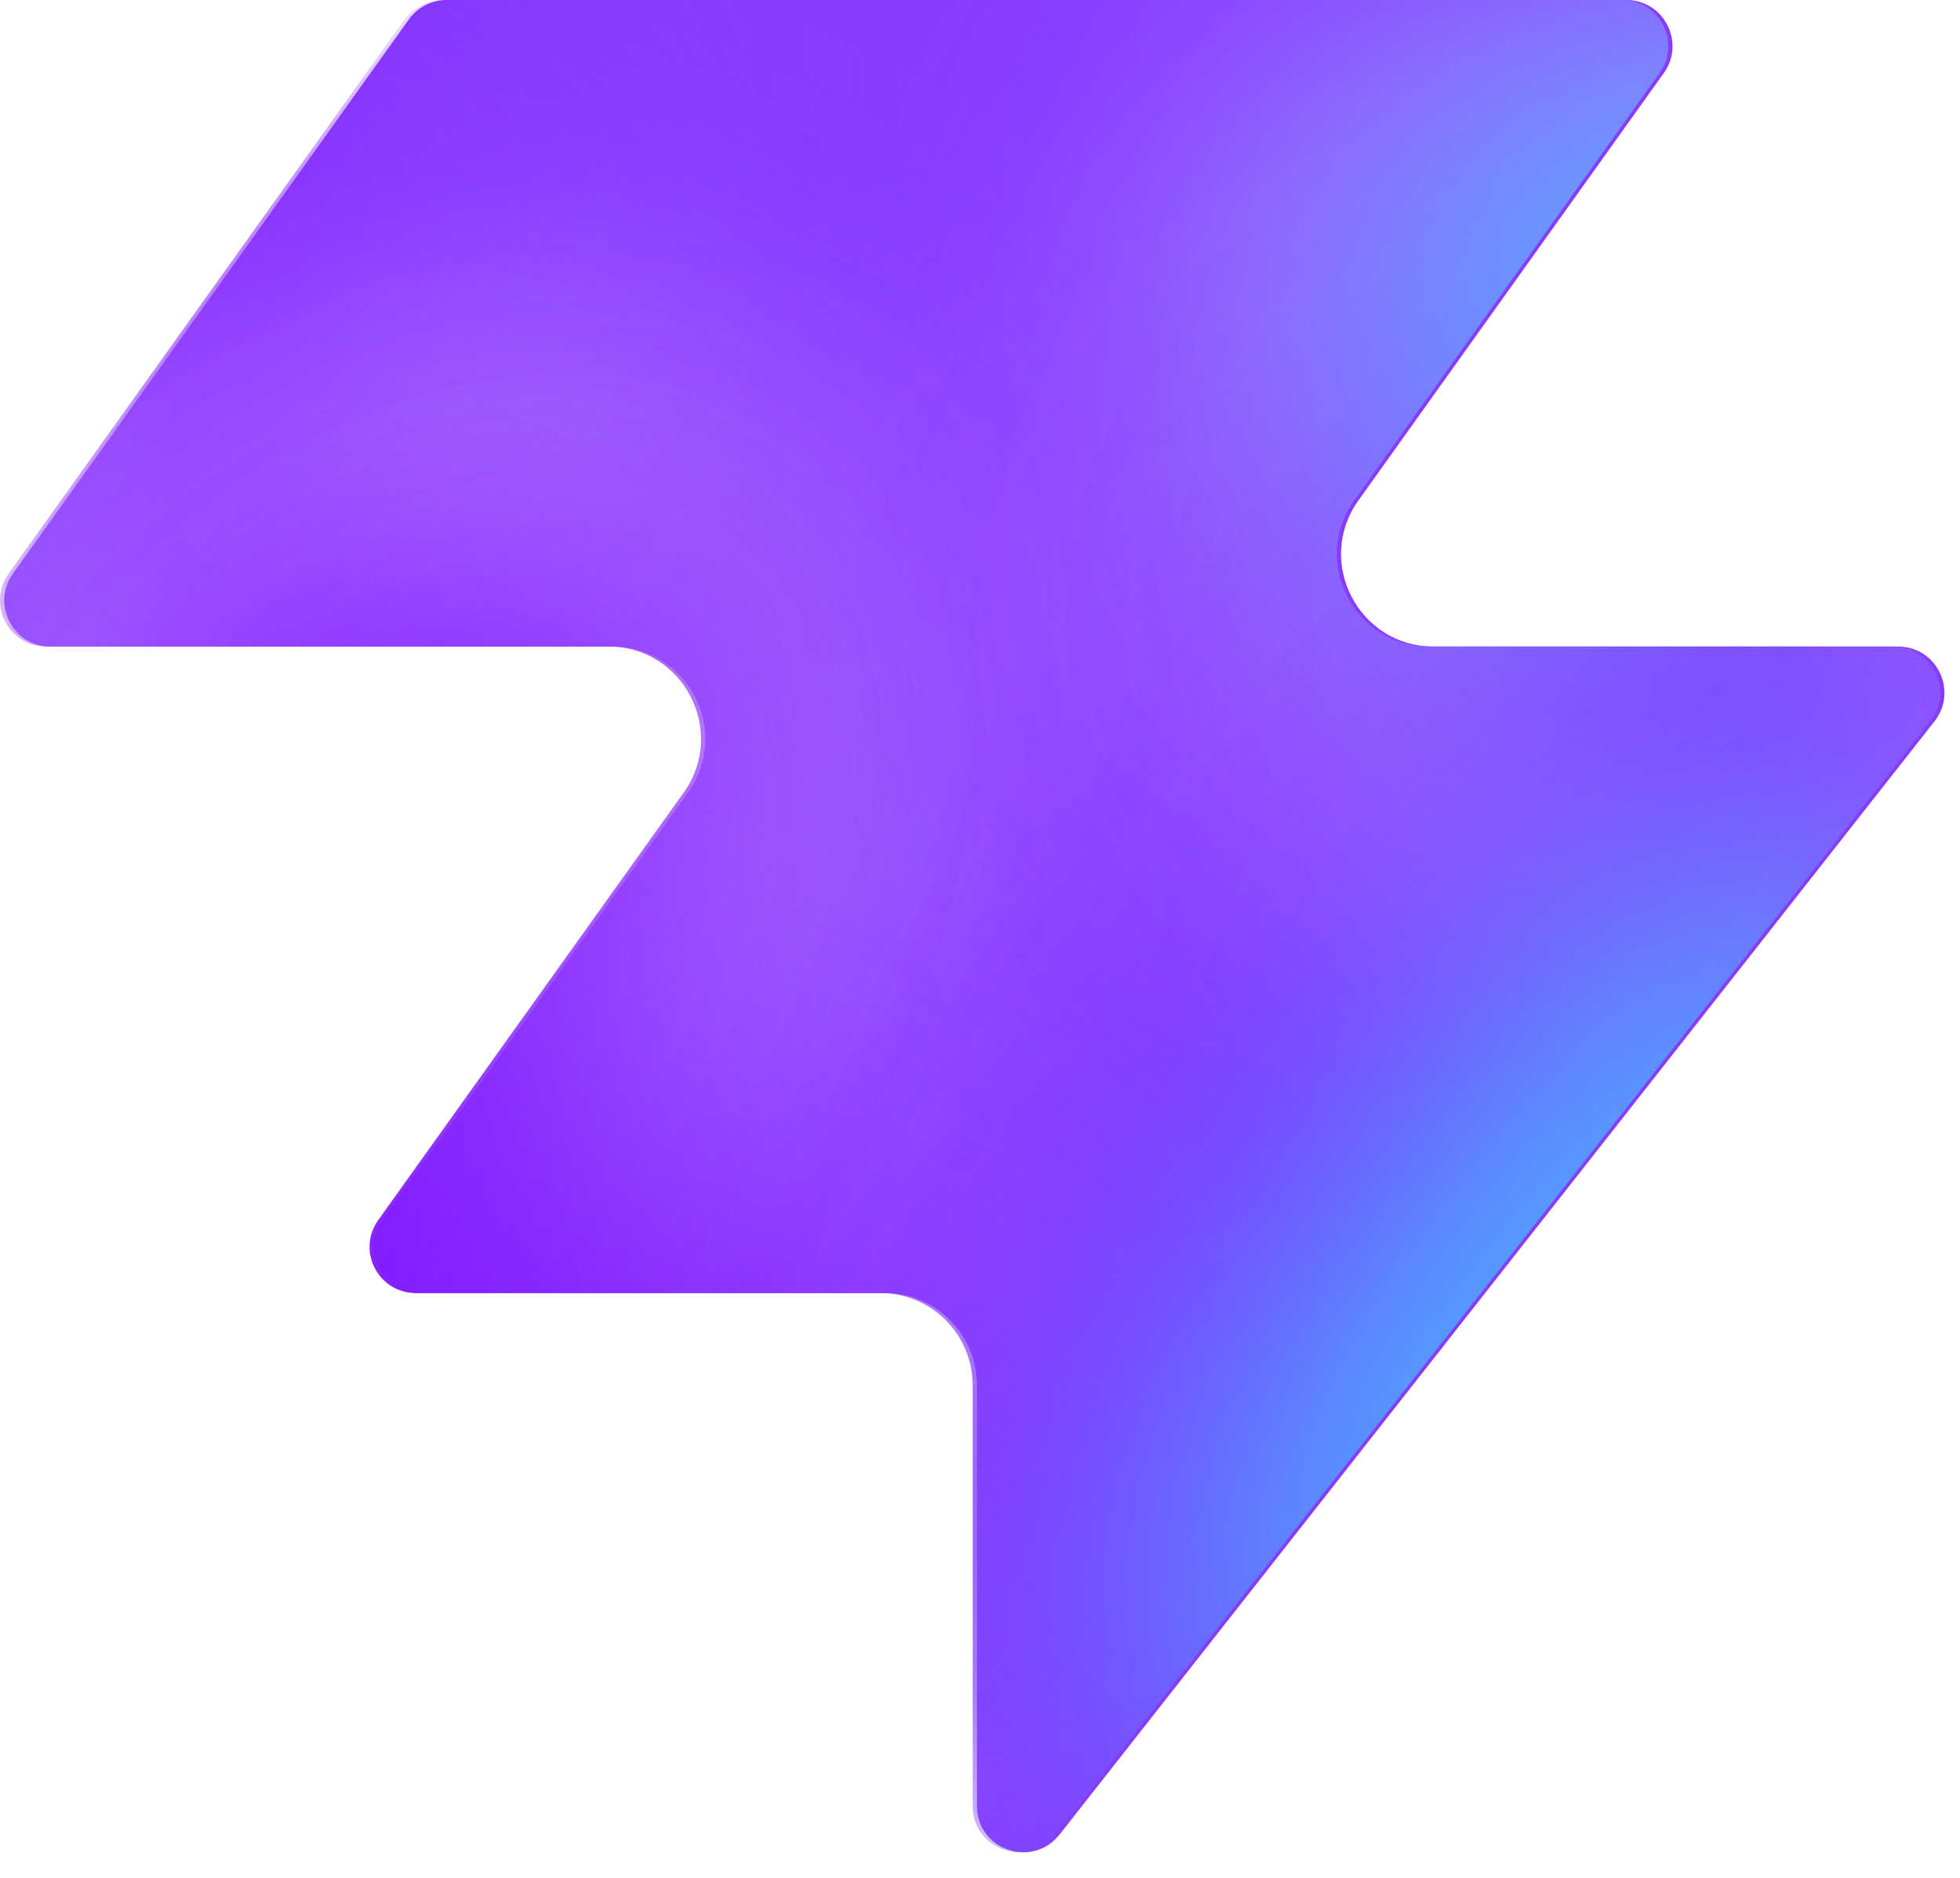
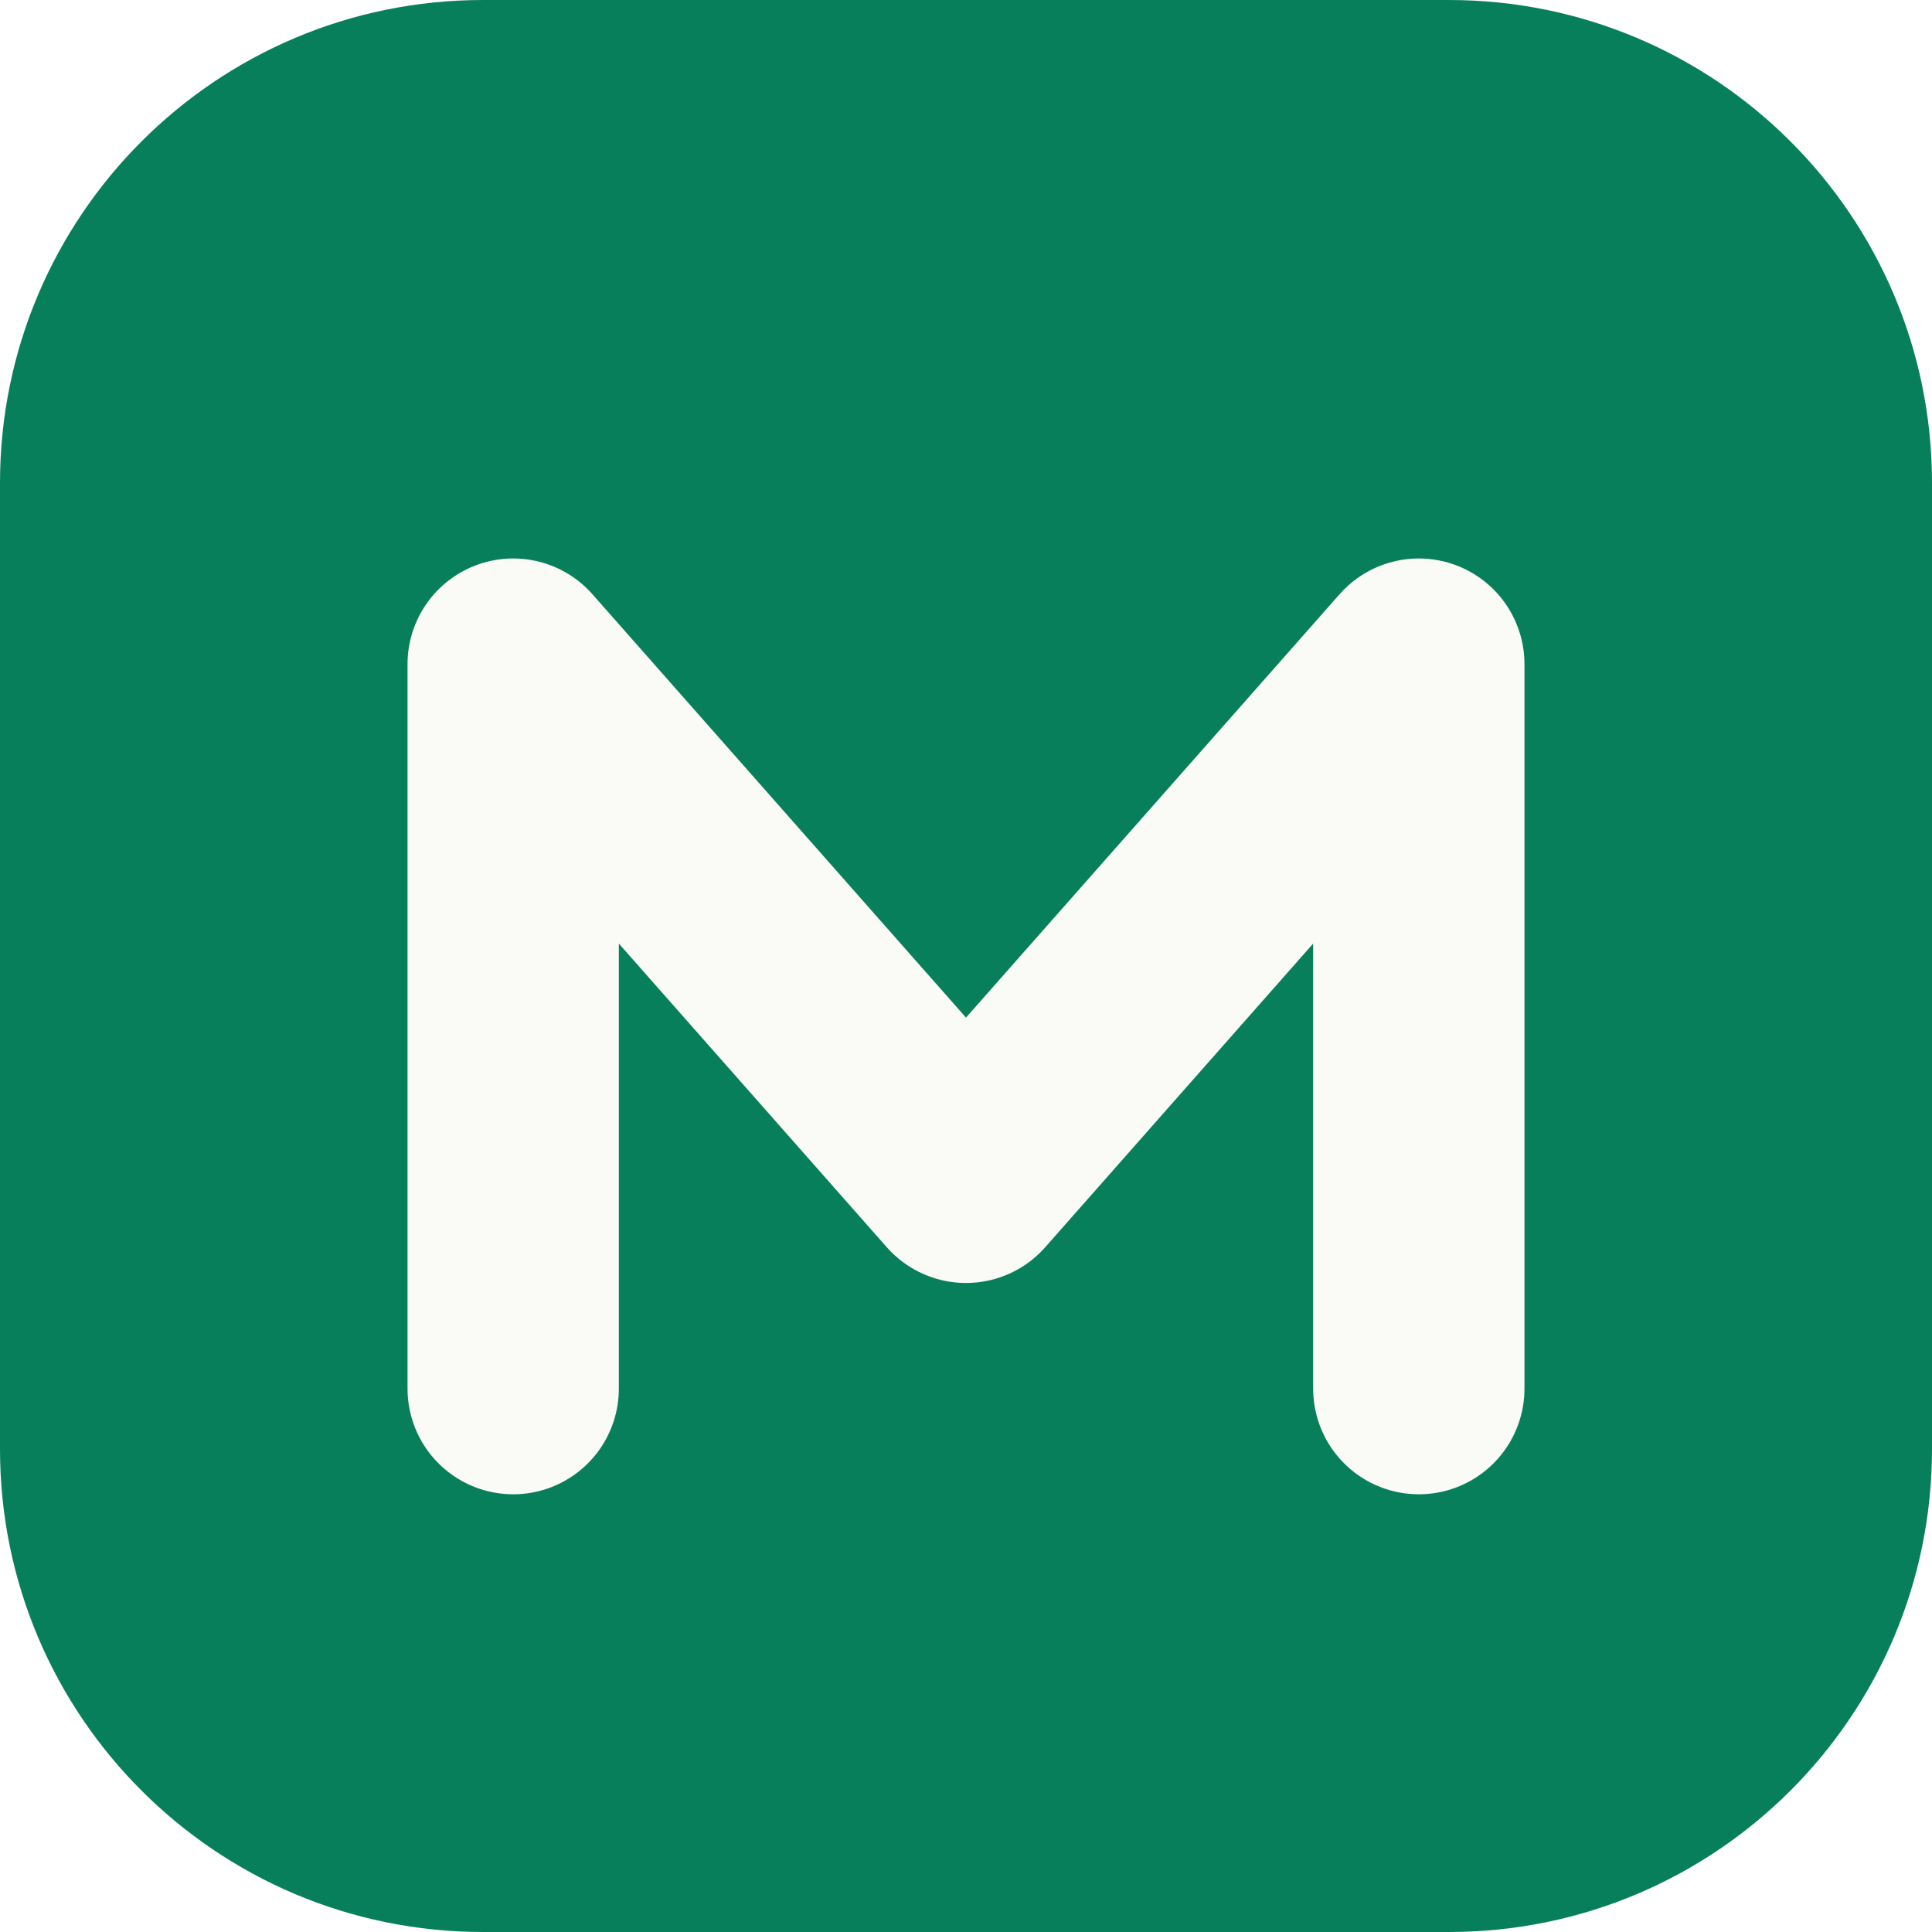
- <svg xmlns="http://www.w3.org/2000/svg" width="48" height="46" fill="none" viewBox="0 0 48 46">
-   <path fill="#863bff" d="M25.946 44.938c-.664.845-2.021.375-2.021-.698V33.937a2.26 2.26 0 0 0-2.262-2.262H10.287c-.92 0-1.456-1.04-.92-1.788l7.48-10.471c1.07-1.497 0-3.578-1.842-3.578H1.237c-.92 0-1.456-1.04-.92-1.788L10.013.474c.214-.297.556-.474.92-.474h28.894c.92 0 1.456 1.04.92 1.788l-7.48 10.471c-1.07 1.498 0 3.579 1.842 3.579h11.377c.943 0 1.473 1.088.89 1.83L25.947 44.94z" style="fill:#863bff;fill:color(display-p3 .525 .23 1);fill-opacity:1" />
-   <mask id="a" width="48" height="46" x="0" y="0" maskUnits="userSpaceOnUse" style="mask-type:alpha">
-     <path fill="#000" d="M25.842 44.938c-.664.844-2.021.375-2.021-.698V33.937a2.26 2.26 0 0 0-2.262-2.262H10.183c-.92 0-1.456-1.04-.92-1.788l7.48-10.471c1.07-1.498 0-3.579-1.842-3.579H1.133c-.92 0-1.456-1.04-.92-1.787L9.91.473c.214-.297.556-.474.92-.474h28.894c.92 0 1.456 1.04.92 1.788l-7.48 10.471c-1.07 1.498 0 3.578 1.842 3.578h11.377c.943 0 1.473 1.088.89 1.832L25.843 44.94z" style="fill:#000;fill-opacity:1" />
-   </mask>
-   <g mask="url(#a)">
-     <g filter="url(#b)">
-       <ellipse cx="5.508" cy="14.704" fill="#ede6ff" rx="5.508" ry="14.704" style="fill:#ede6ff;fill:color(display-p3 .927 .903 1);fill-opacity:1" transform="matrix(.00324 1 1 -.00324 -4.47 31.516)" />
-     </g>
-     <g filter="url(#c)">
-       <ellipse cx="10.399" cy="29.851" fill="#ede6ff" rx="10.399" ry="29.851" style="fill:#ede6ff;fill:color(display-p3 .927 .903 1);fill-opacity:1" transform="matrix(.00324 1 1 -.00324 -39.328 7.883)" />
-     </g>
-     <g filter="url(#d)">
-       <ellipse cx="5.508" cy="30.487" fill="#7e14ff" rx="5.508" ry="30.487" style="fill:#7e14ff;fill:color(display-p3 .492 .077 1);fill-opacity:1" transform="rotate(89.814 -25.913 -14.639)scale(1 -1)" />
-     </g>
-     <g filter="url(#e)">
-       <ellipse cx="5.508" cy="30.599" fill="#7e14ff" rx="5.508" ry="30.599" style="fill:#7e14ff;fill:color(display-p3 .492 .077 1);fill-opacity:1" transform="rotate(89.814 -32.644 -3.334)scale(1 -1)" />
-     </g>
-     <g filter="url(#f)">
-       <ellipse cx="5.508" cy="30.599" fill="#7e14ff" rx="5.508" ry="30.599" style="fill:#7e14ff;fill:color(display-p3 .492 .077 1);fill-opacity:1" transform="matrix(.00324 1 1 -.00324 -34.34 30.47)" />
-     </g>
-     <g filter="url(#g)">
-       <ellipse cx="14.072" cy="22.078" fill="#ede6ff" rx="14.072" ry="22.078" style="fill:#ede6ff;fill:color(display-p3 .927 .903 1);fill-opacity:1" transform="rotate(93.35 24.506 48.493)scale(-1 1)" />
-     </g>
-     <g filter="url(#h)">
-       <ellipse cx="3.47" cy="21.501" fill="#7e14ff" rx="3.47" ry="21.501" style="fill:#7e14ff;fill:color(display-p3 .492 .077 1);fill-opacity:1" transform="rotate(89.009 28.708 47.59)scale(-1 1)" />
-     </g>
-     <g filter="url(#i)">
-       <ellipse cx="3.47" cy="21.501" fill="#7e14ff" rx="3.47" ry="21.501" style="fill:#7e14ff;fill:color(display-p3 .492 .077 1);fill-opacity:1" transform="rotate(89.009 28.708 47.59)scale(-1 1)" />
-     </g>
-     <g filter="url(#j)">
-       <ellipse cx=".387" cy="8.972" fill="#7e14ff" rx="4.407" ry="29.108" style="fill:#7e14ff;fill:color(display-p3 .492 .077 1);fill-opacity:1" transform="rotate(39.51 .387 8.972)" />
-     </g>
-     <g filter="url(#k)">
-       <ellipse cx="47.523" cy="-6.092" fill="#7e14ff" rx="4.407" ry="29.108" style="fill:#7e14ff;fill:color(display-p3 .492 .077 1);fill-opacity:1" transform="rotate(37.892 47.523 -6.092)" />
-     </g>
-     <g filter="url(#l)">
-       <ellipse cx="41.412" cy="6.333" fill="#47bfff" rx="5.971" ry="9.665" style="fill:#47bfff;fill:color(display-p3 .28 .748 1);fill-opacity:1" transform="rotate(37.892 41.412 6.333)" />
-     </g>
-     <g filter="url(#m)">
-       <ellipse cx="-1.879" cy="38.332" fill="#7e14ff" rx="4.407" ry="29.108" style="fill:#7e14ff;fill:color(display-p3 .492 .077 1);fill-opacity:1" transform="rotate(37.892 -1.88 38.332)" />
-     </g>
-     <g filter="url(#n)">
-       <ellipse cx="-1.879" cy="38.332" fill="#7e14ff" rx="4.407" ry="29.108" style="fill:#7e14ff;fill:color(display-p3 .492 .077 1);fill-opacity:1" transform="rotate(37.892 -1.88 38.332)" />
-     </g>
-     <g filter="url(#o)">
-       <ellipse cx="35.651" cy="29.907" fill="#7e14ff" rx="4.407" ry="29.108" style="fill:#7e14ff;fill:color(display-p3 .492 .077 1);fill-opacity:1" transform="rotate(37.892 35.651 29.907)" />
-     </g>
-     <g filter="url(#p)">
-       <ellipse cx="38.418" cy="32.4" fill="#47bfff" rx="5.971" ry="15.297" style="fill:#47bfff;fill:color(display-p3 .28 .748 1);fill-opacity:1" transform="rotate(37.892 38.418 32.4)" />
-     </g>
-   </g>
-   <defs>
-     <filter id="b" width="60.045" height="41.654" x="-19.77" y="16.149" color-interpolation-filters="sRGB" filterUnits="userSpaceOnUse">
-       <feFlood flood-opacity="0" result="BackgroundImageFix" />
-       <feBlend in="SourceGraphic" in2="BackgroundImageFix" result="shape" />
-       <feGaussianBlur result="effect1_foregroundBlur_2002_17158" stdDeviation="7.659" />
-     </filter>
-     <filter id="c" width="90.34" height="51.437" x="-54.613" y="-7.533" color-interpolation-filters="sRGB" filterUnits="userSpaceOnUse">
-       <feFlood flood-opacity="0" result="BackgroundImageFix" />
-       <feBlend in="SourceGraphic" in2="BackgroundImageFix" result="shape" />
-       <feGaussianBlur result="effect1_foregroundBlur_2002_17158" stdDeviation="7.659" />
-     </filter>
-     <filter id="d" width="79.355" height="29.4" x="-49.64" y="2.03" color-interpolation-filters="sRGB" filterUnits="userSpaceOnUse">
-       <feFlood flood-opacity="0" result="BackgroundImageFix" />
-       <feBlend in="SourceGraphic" in2="BackgroundImageFix" result="shape" />
-       <feGaussianBlur result="effect1_foregroundBlur_2002_17158" stdDeviation="4.596" />
-     </filter>
-     <filter id="e" width="79.579" height="29.4" x="-45.045" y="20.029" color-interpolation-filters="sRGB" filterUnits="userSpaceOnUse">
-       <feFlood flood-opacity="0" result="BackgroundImageFix" />
-       <feBlend in="SourceGraphic" in2="BackgroundImageFix" result="shape" />
-       <feGaussianBlur result="effect1_foregroundBlur_2002_17158" stdDeviation="4.596" />
-     </filter>
-     <filter id="f" width="79.579" height="29.4" x="-43.513" y="21.178" color-interpolation-filters="sRGB" filterUnits="userSpaceOnUse">
-       <feFlood flood-opacity="0" result="BackgroundImageFix" />
-       <feBlend in="SourceGraphic" in2="BackgroundImageFix" result="shape" />
-       <feGaussianBlur result="effect1_foregroundBlur_2002_17158" stdDeviation="4.596" />
-     </filter>
-     <filter id="g" width="74.749" height="58.852" x="15.756" y="-17.901" color-interpolation-filters="sRGB" filterUnits="userSpaceOnUse">
-       <feFlood flood-opacity="0" result="BackgroundImageFix" />
-       <feBlend in="SourceGraphic" in2="BackgroundImageFix" result="shape" />
-       <feGaussianBlur result="effect1_foregroundBlur_2002_17158" stdDeviation="7.659" />
-     </filter>
-     <filter id="h" width="61.377" height="25.362" x="23.548" y="2.284" color-interpolation-filters="sRGB" filterUnits="userSpaceOnUse">
-       <feFlood flood-opacity="0" result="BackgroundImageFix" />
-       <feBlend in="SourceGraphic" in2="BackgroundImageFix" result="shape" />
-       <feGaussianBlur result="effect1_foregroundBlur_2002_17158" stdDeviation="4.596" />
-     </filter>
-     <filter id="i" width="61.377" height="25.362" x="23.548" y="2.284" color-interpolation-filters="sRGB" filterUnits="userSpaceOnUse">
-       <feFlood flood-opacity="0" result="BackgroundImageFix" />
-       <feBlend in="SourceGraphic" in2="BackgroundImageFix" result="shape" />
-       <feGaussianBlur result="effect1_foregroundBlur_2002_17158" stdDeviation="4.596" />
-     </filter>
-     <filter id="j" width="56.045" height="63.649" x="-27.636" y="-22.853" color-interpolation-filters="sRGB" filterUnits="userSpaceOnUse">
-       <feFlood flood-opacity="0" result="BackgroundImageFix" />
-       <feBlend in="SourceGraphic" in2="BackgroundImageFix" result="shape" />
-       <feGaussianBlur result="effect1_foregroundBlur_2002_17158" stdDeviation="4.596" />
-     </filter>
-     <filter id="k" width="54.814" height="64.646" x="20.116" y="-38.415" color-interpolation-filters="sRGB" filterUnits="userSpaceOnUse">
-       <feFlood flood-opacity="0" result="BackgroundImageFix" />
-       <feBlend in="SourceGraphic" in2="BackgroundImageFix" result="shape" />
-       <feGaussianBlur result="effect1_foregroundBlur_2002_17158" stdDeviation="4.596" />
-     </filter>
-     <filter id="l" width="33.541" height="35.313" x="24.641" y="-11.323" color-interpolation-filters="sRGB" filterUnits="userSpaceOnUse">
-       <feFlood flood-opacity="0" result="BackgroundImageFix" />
-       <feBlend in="SourceGraphic" in2="BackgroundImageFix" result="shape" />
-       <feGaussianBlur result="effect1_foregroundBlur_2002_17158" stdDeviation="4.596" />
-     </filter>
-     <filter id="m" width="54.814" height="64.646" x="-29.286" y="6.009" color-interpolation-filters="sRGB" filterUnits="userSpaceOnUse">
-       <feFlood flood-opacity="0" result="BackgroundImageFix" />
-       <feBlend in="SourceGraphic" in2="BackgroundImageFix" result="shape" />
-       <feGaussianBlur result="effect1_foregroundBlur_2002_17158" stdDeviation="4.596" />
-     </filter>
-     <filter id="n" width="54.814" height="64.646" x="-29.286" y="6.009" color-interpolation-filters="sRGB" filterUnits="userSpaceOnUse">
-       <feFlood flood-opacity="0" result="BackgroundImageFix" />
-       <feBlend in="SourceGraphic" in2="BackgroundImageFix" result="shape" />
-       <feGaussianBlur result="effect1_foregroundBlur_2002_17158" stdDeviation="4.596" />
-     </filter>
-     <filter id="o" width="54.814" height="64.646" x="8.244" y="-2.416" color-interpolation-filters="sRGB" filterUnits="userSpaceOnUse">
-       <feFlood flood-opacity="0" result="BackgroundImageFix" />
-       <feBlend in="SourceGraphic" in2="BackgroundImageFix" result="shape" />
-       <feGaussianBlur result="effect1_foregroundBlur_2002_17158" stdDeviation="4.596" />
-     </filter>
-     <filter id="p" width="39.409" height="43.623" x="18.713" y="10.588" color-interpolation-filters="sRGB" filterUnits="userSpaceOnUse">
-       <feFlood flood-opacity="0" result="BackgroundImageFix" />
-       <feBlend in="SourceGraphic" in2="BackgroundImageFix" result="shape" />
-       <feGaussianBlur result="effect1_foregroundBlur_2002_17158" stdDeviation="4.596" />
-     </filter>
-   </defs>
+ <svg xmlns="http://www.w3.org/2000/svg" width="64" height="64" viewBox="0 0 64 64">
+   <rect width="64" height="64" rx="16" fill="#087F5B" />
+   <path d="M17 46V22l15 17 15-17v24" fill="none" stroke="#FAFAF7" stroke-width="7" stroke-linecap="round" stroke-linejoin="round" />
</svg>
